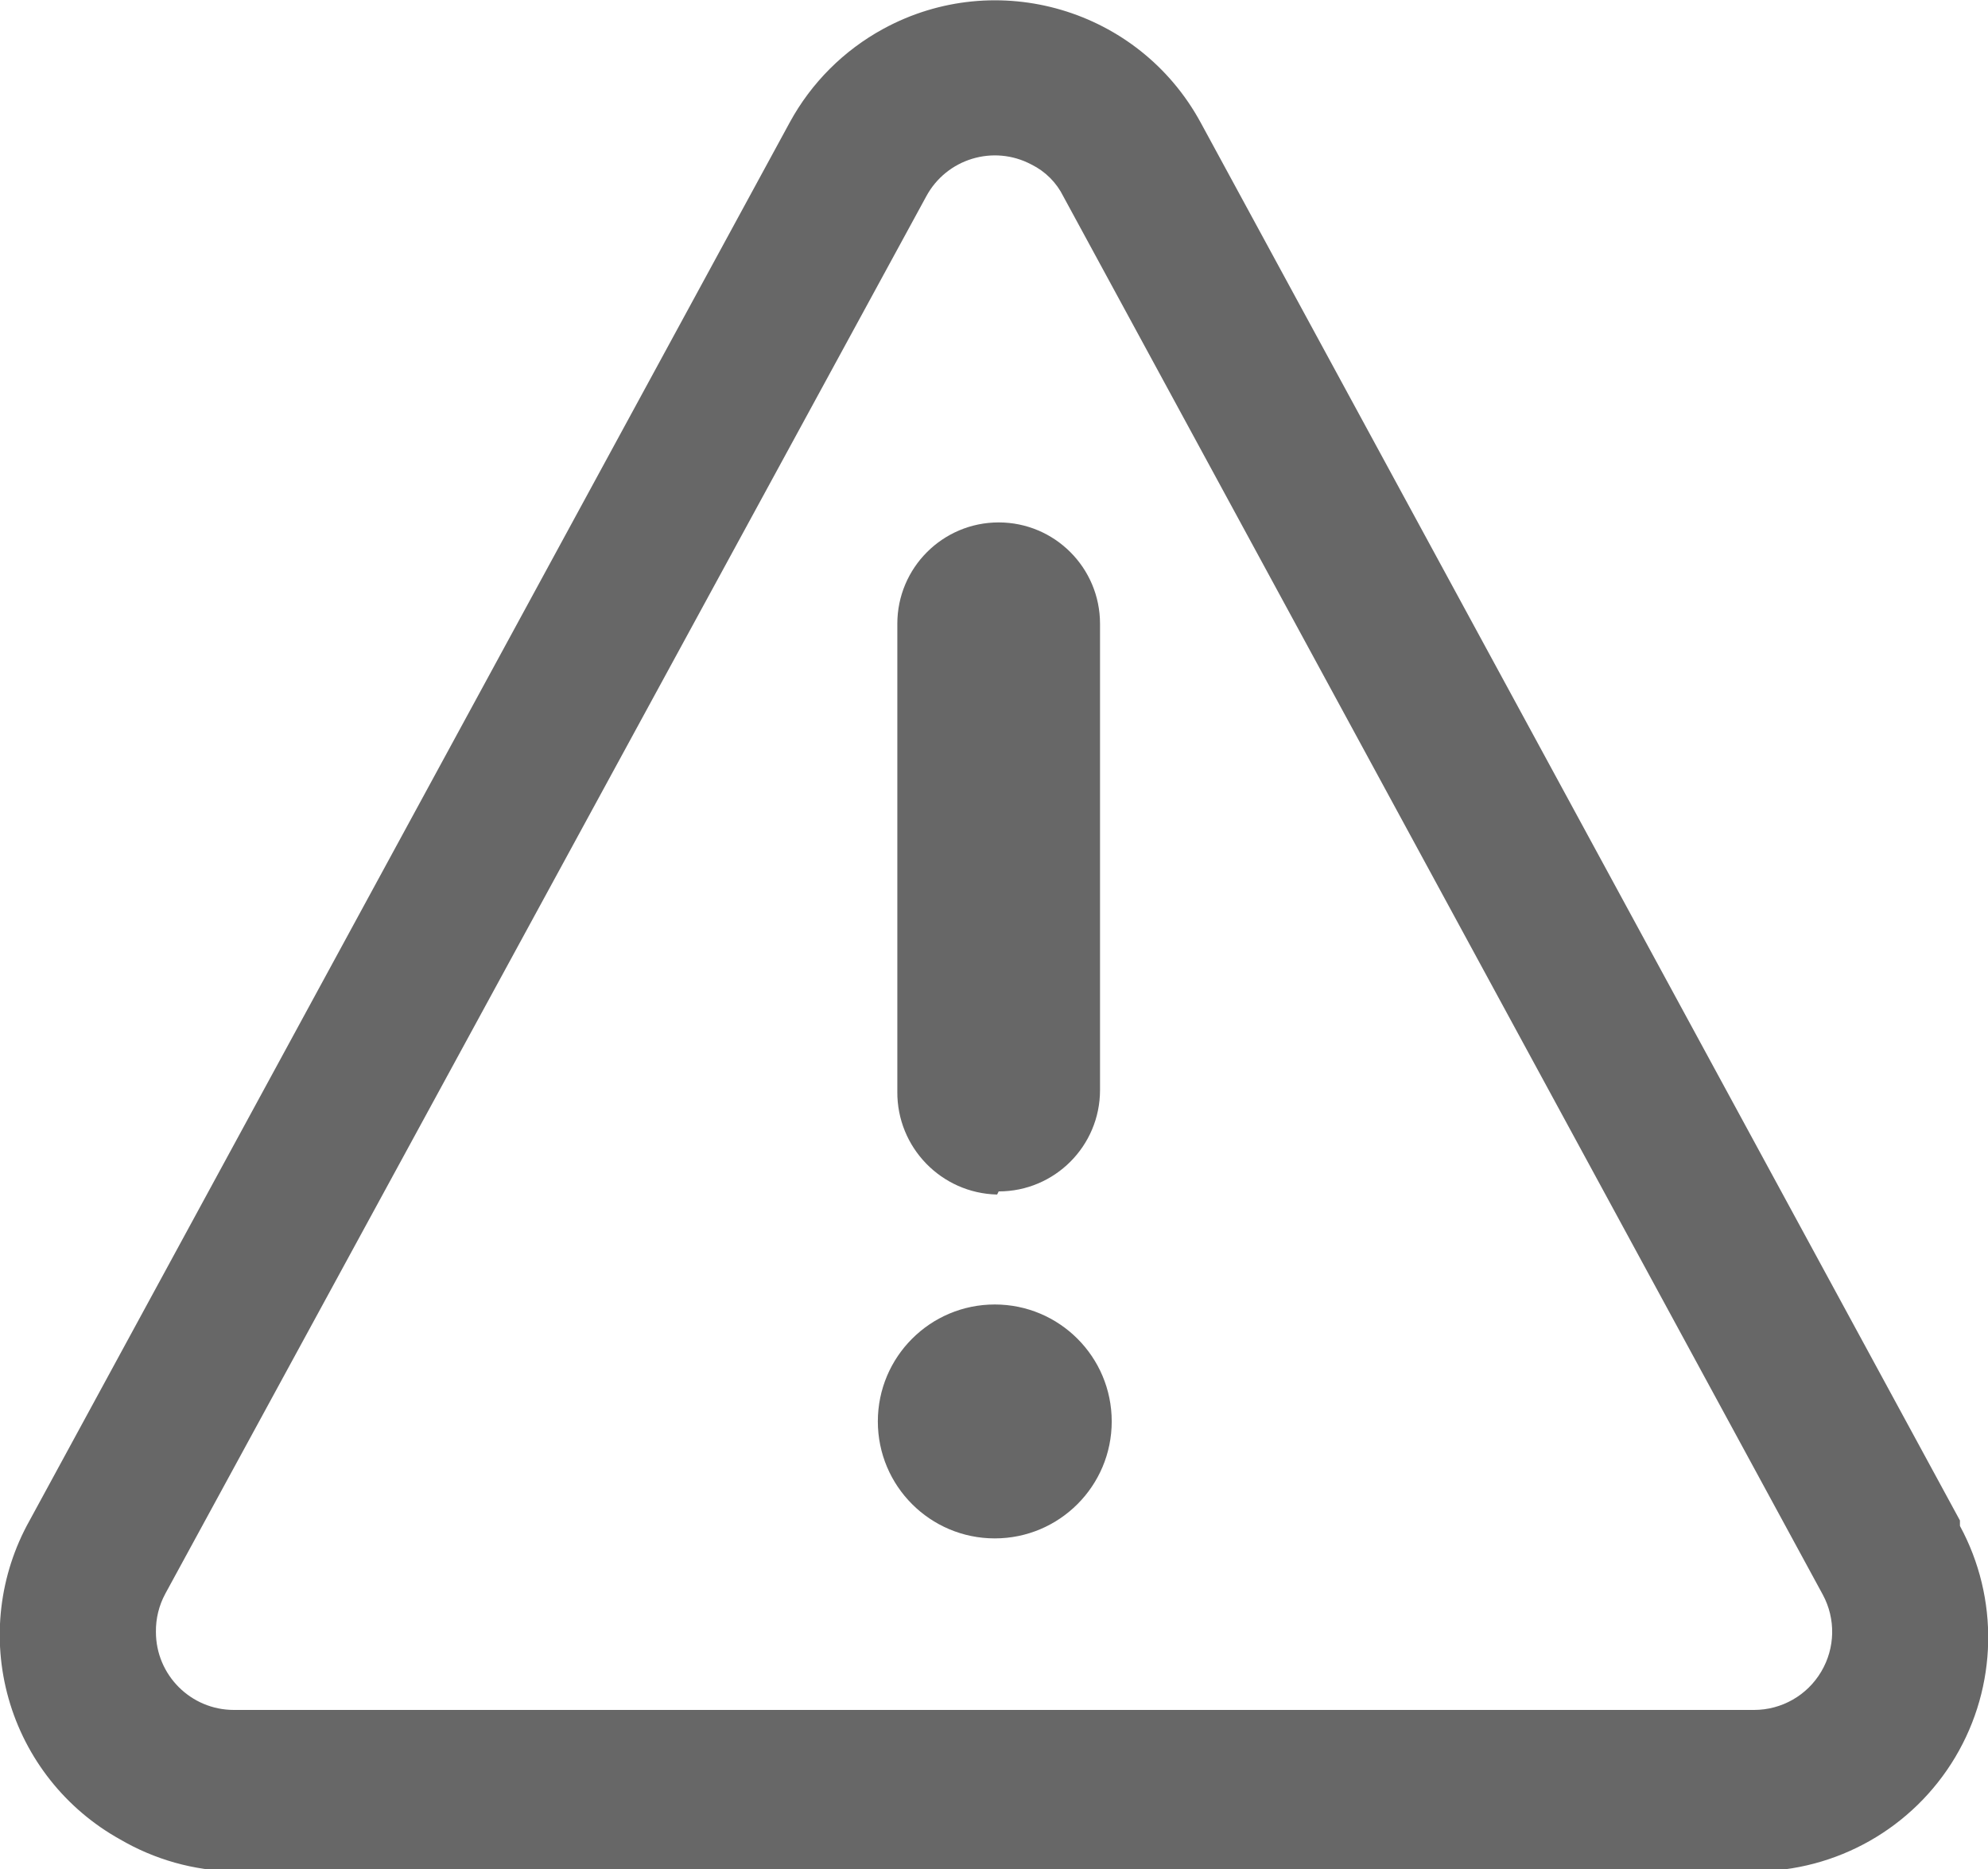
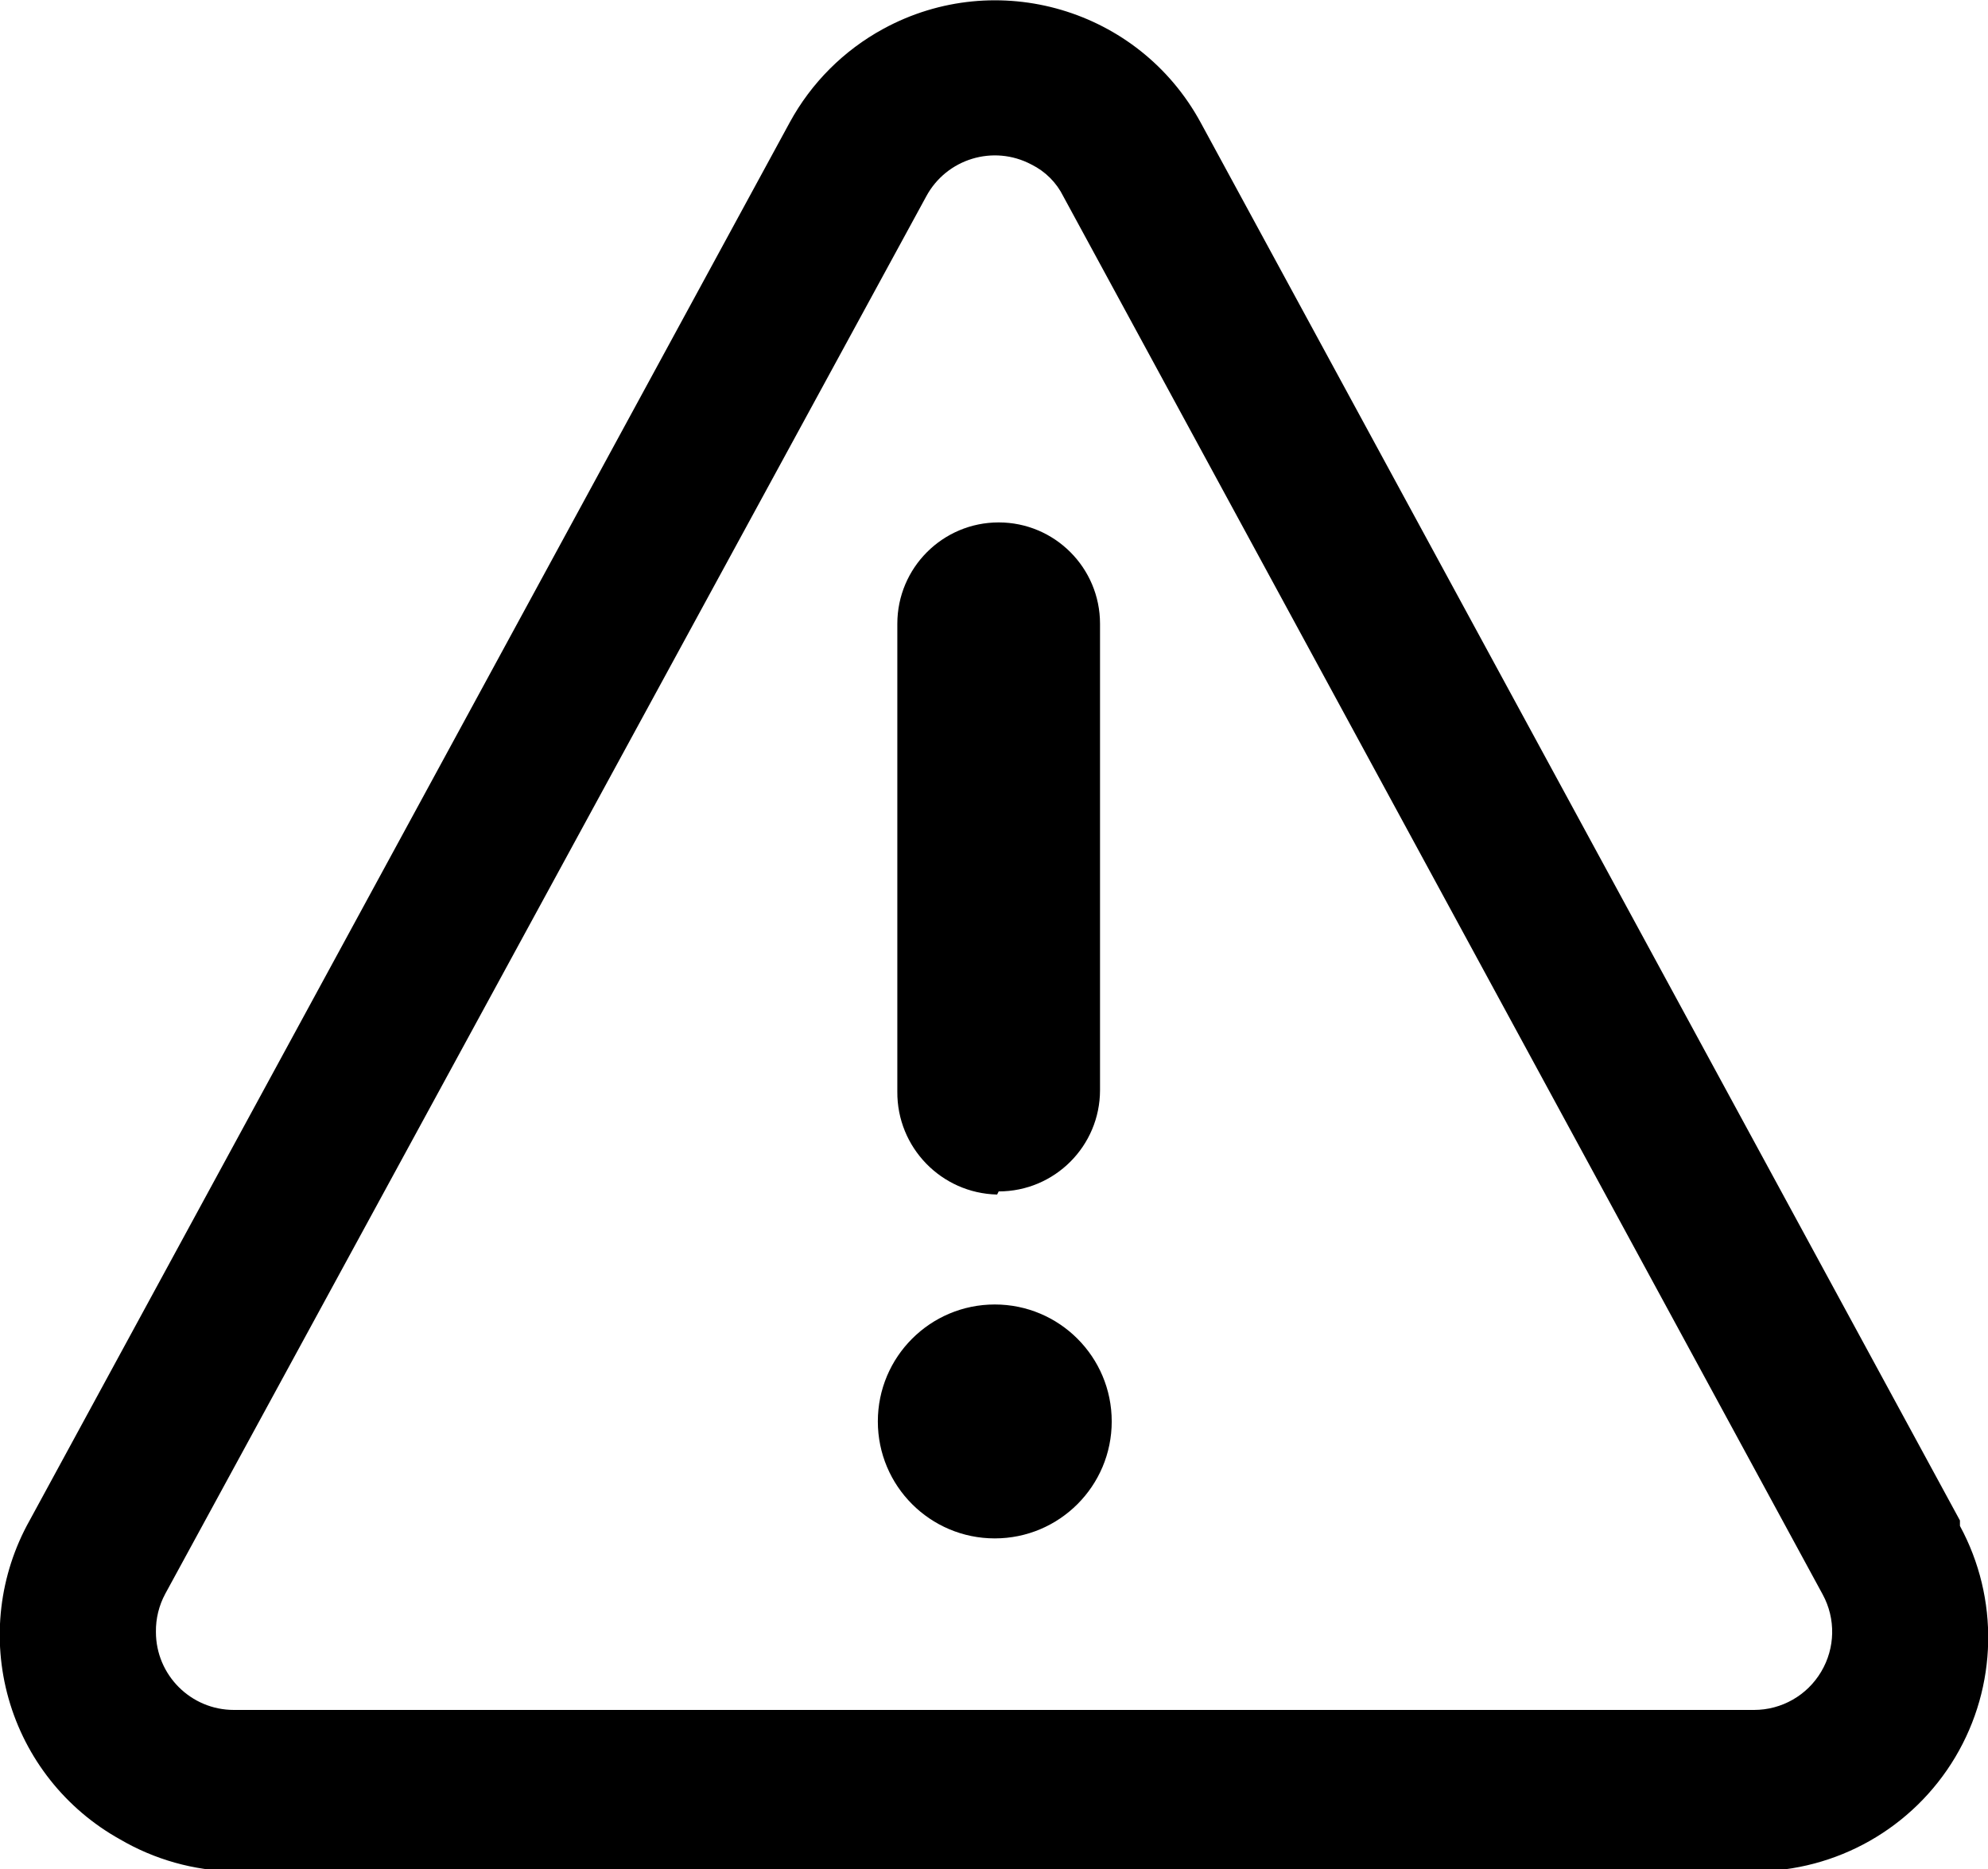
<svg xmlns="http://www.w3.org/2000/svg" id="Camada_1" data-name="Camada 1" viewBox="0 0 25.5 23.97">
-   <defs>
-     <style>.cls-1{fill:#676767;}</style>
-   </defs>
  <g id="exclamation-triangle-line">
    <path id="Caminho_33" data-name="Caminho 33" class="cls-1" d="M12.81,15.28a1.3,1.3,0,0,0,1.3-1.3V8a1.3,1.3,0,1,0-2.6,0h0v6a1.31,1.31,0,0,0,1.28,1.32h0Z" />
    <path id="Caminho_34" data-name="Caminho 34" class="cls-1" d="M14.26,18.23a1.5,1.5,0,1,1-1.5-1.5A1.5,1.5,0,0,1,14.26,18.23Z" />
    <path id="Caminho_35" data-name="Caminho 35" class="cls-1" d="M25.14,19.5,15.4,1.57A3,3,0,0,0,11.33.37a3,3,0,0,0-1.2,1.2L.38,19.5a3,3,0,0,0,1.16,4.09A3,3,0,0,0,3,24H22.5a3,3,0,0,0,2.64-4.43Zm-1.78,1.94a1,1,0,0,1-.86.49H3a1,1,0,0,1-1-1,1,1,0,0,1,.12-.49L11.88,2.52a1,1,0,0,1,1.35-.41.9.9,0,0,1,.41.41l9.74,17.93A1,1,0,0,1,23.36,21.44Z" />
  </g>
</svg>
